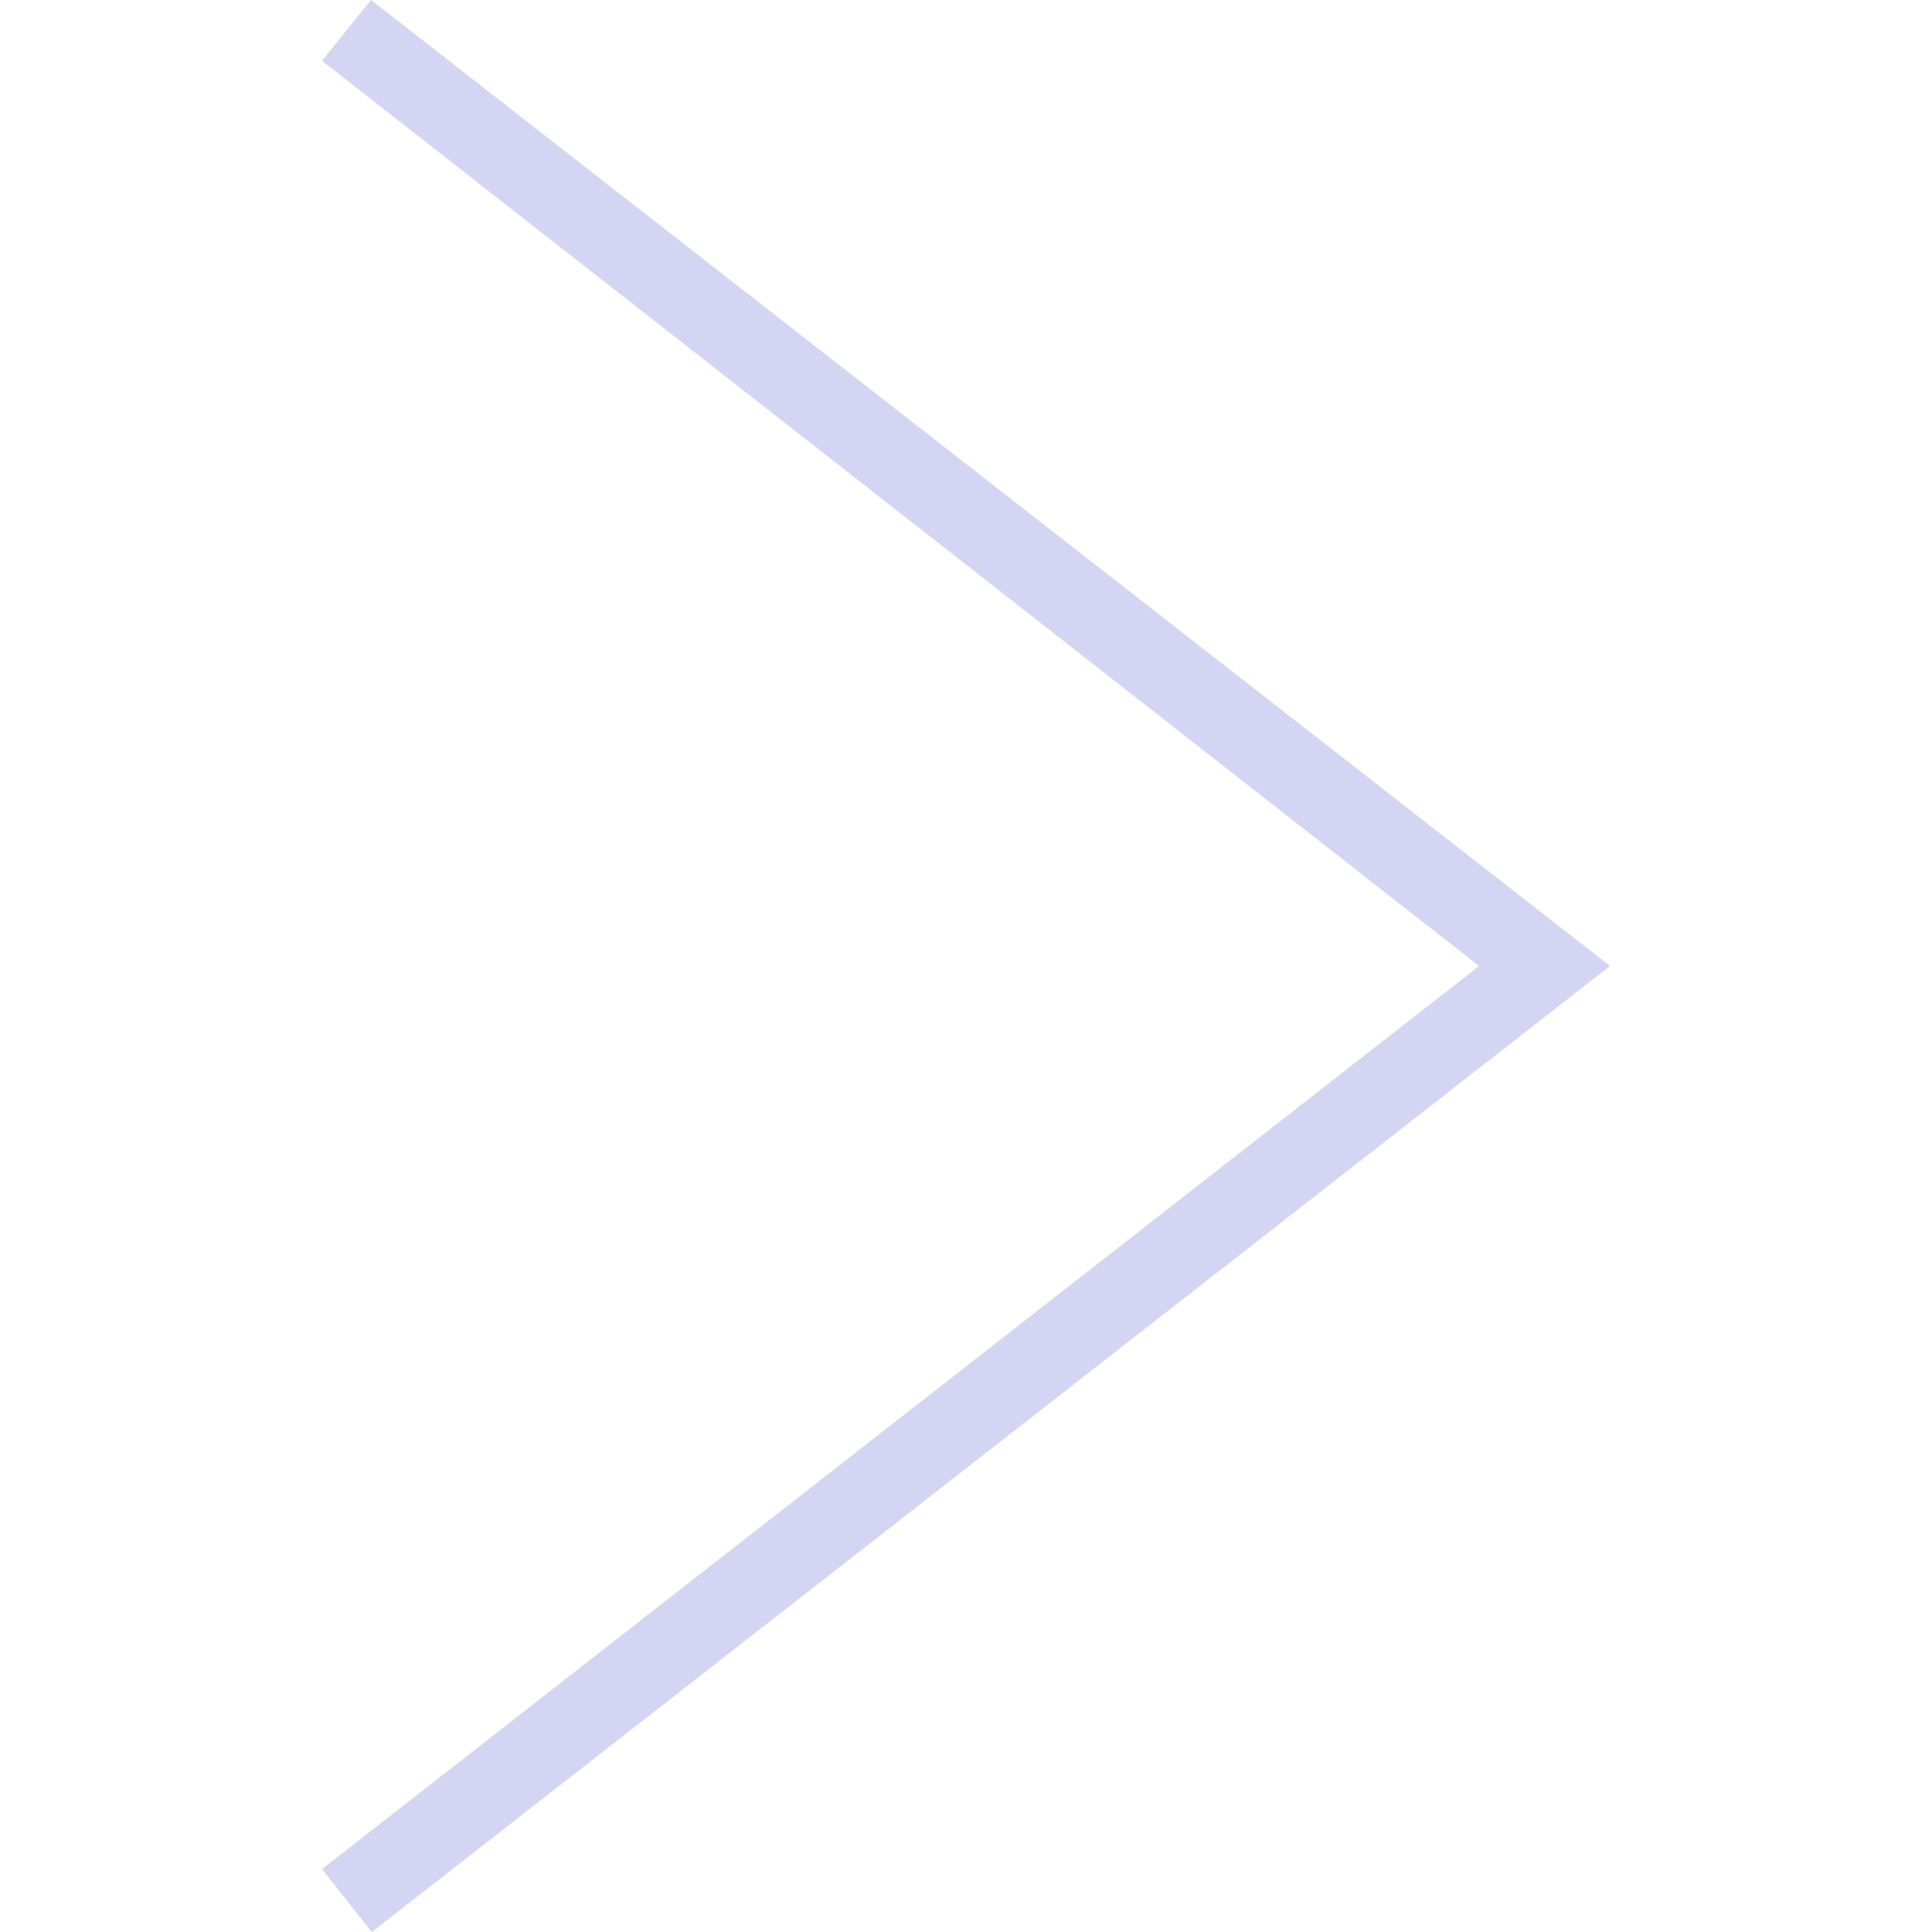
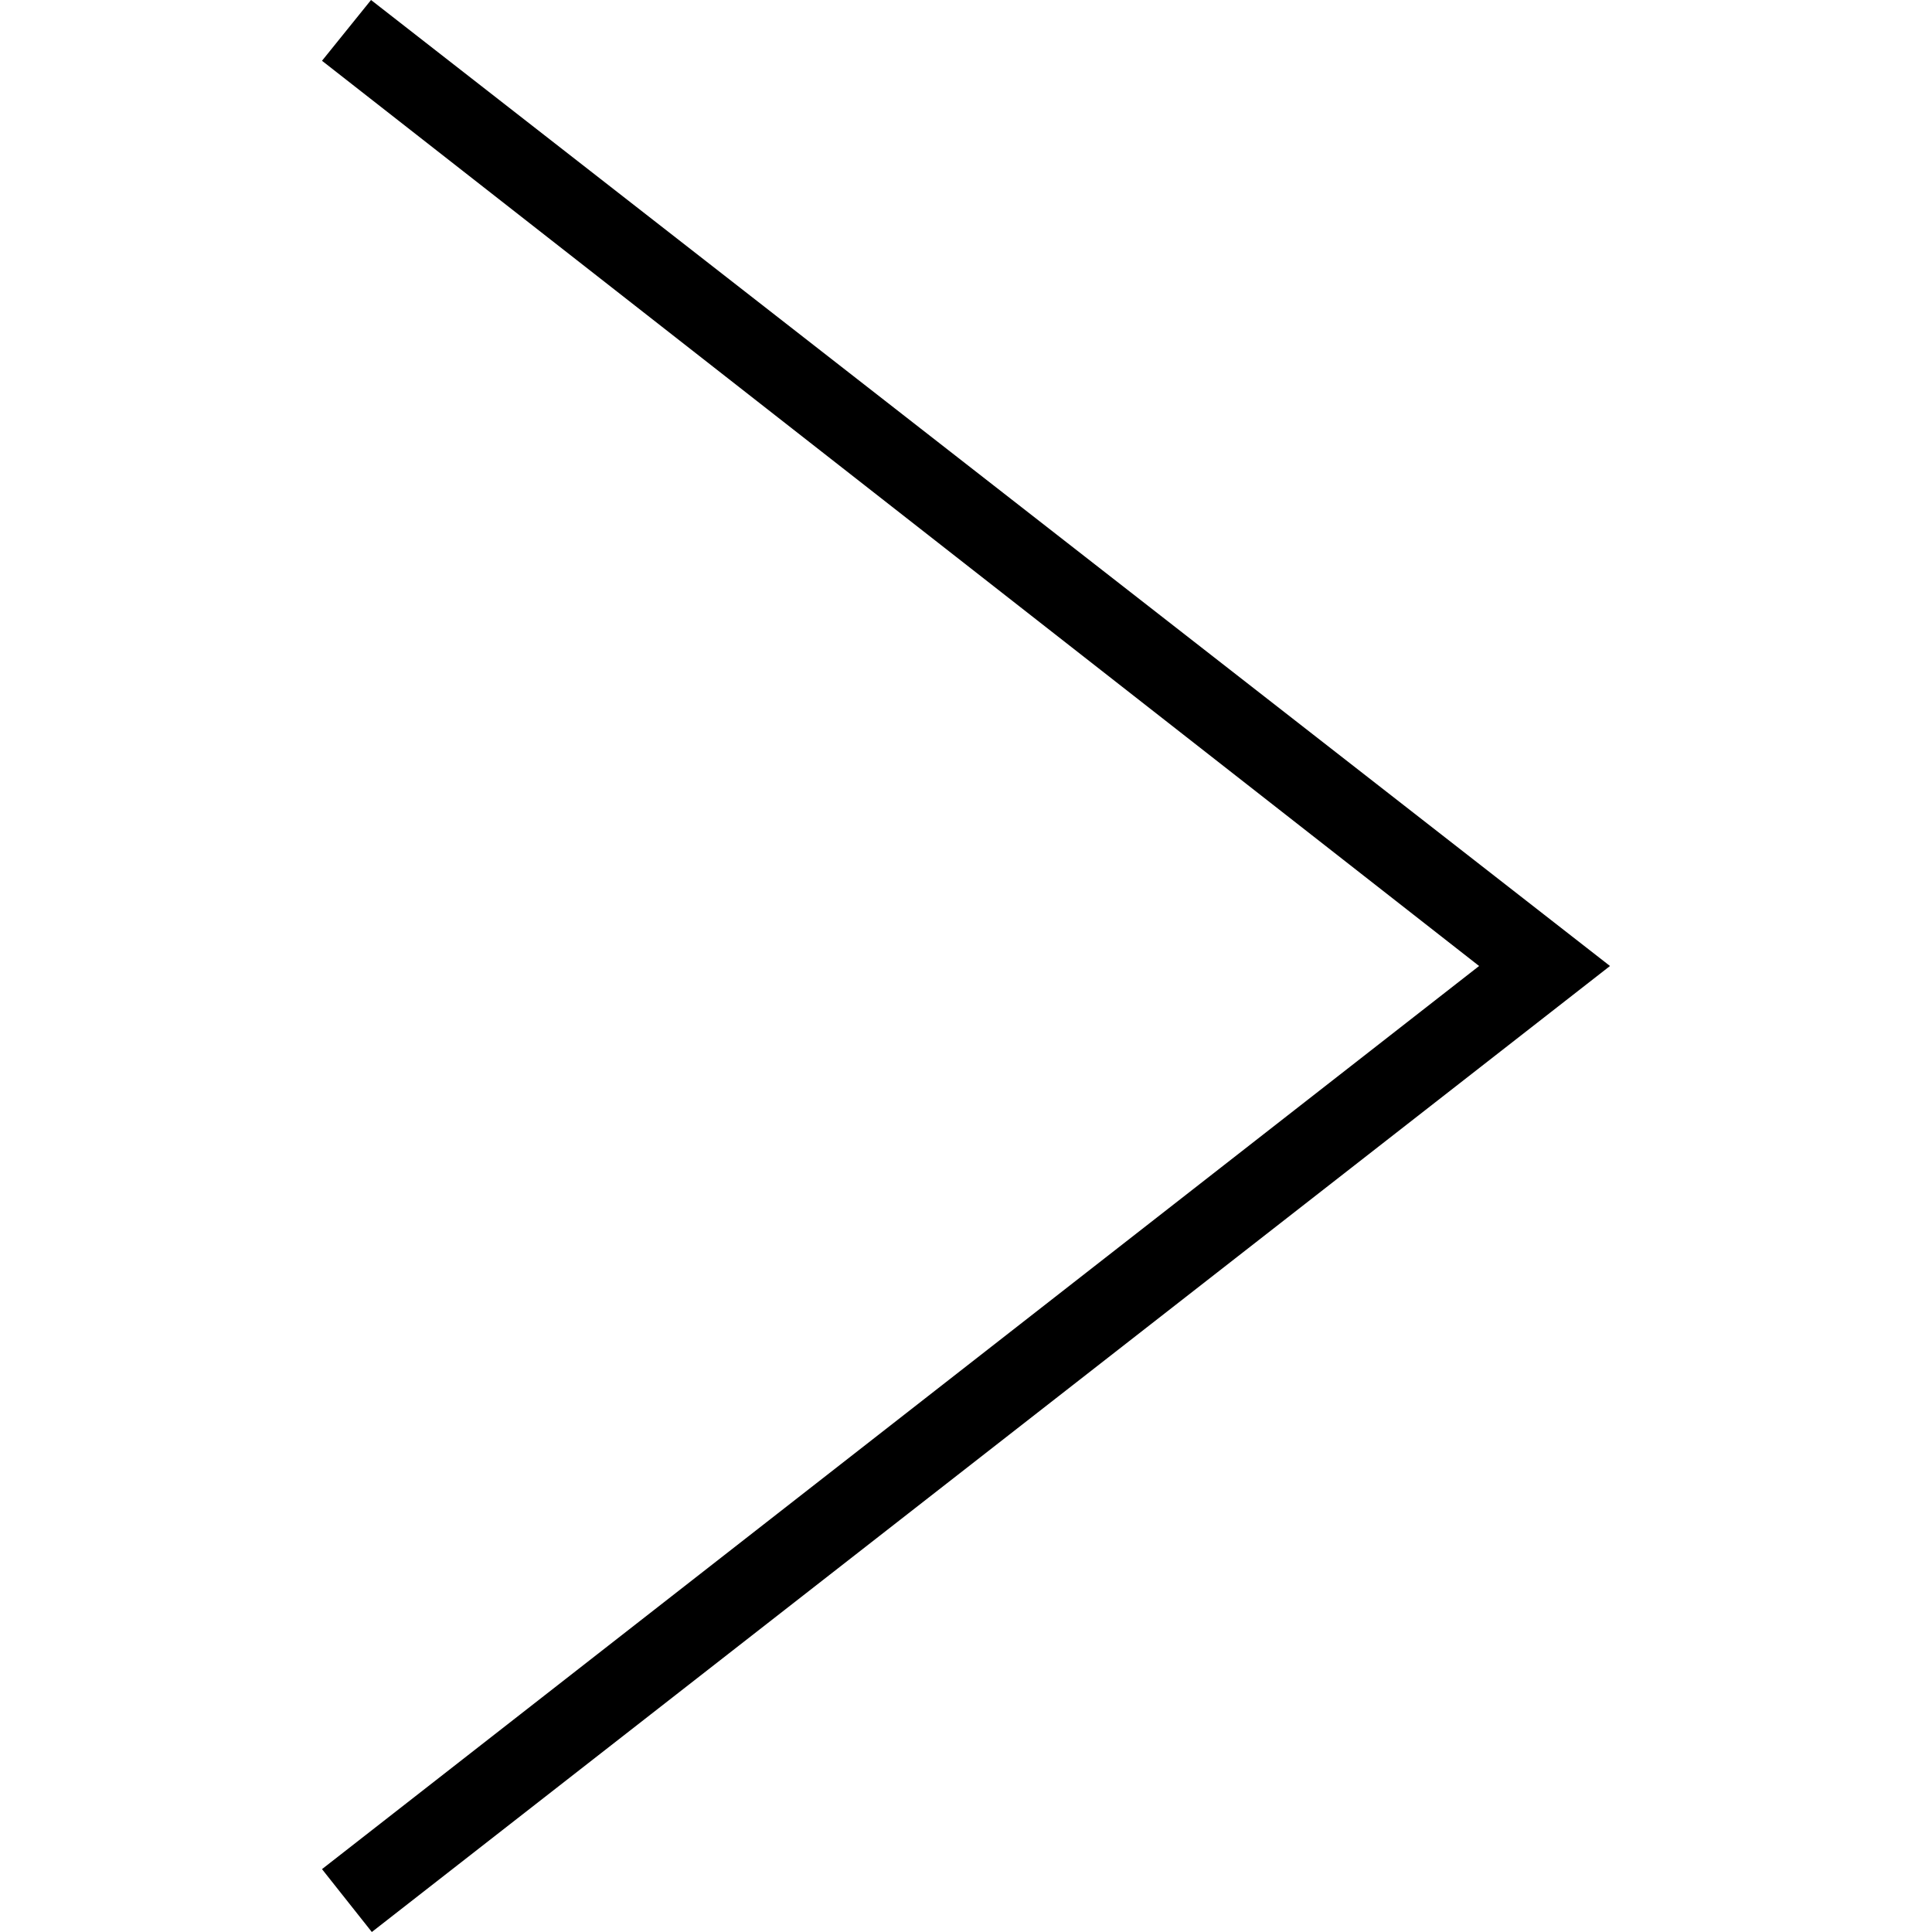
- <svg xmlns="http://www.w3.org/2000/svg" style="fill: rgb(212, 212, 243 )" width="24" height="24" fill-rule="evenodd" clip-rule="evenodd">
+ <svg xmlns="http://www.w3.org/2000/svg" style="fill: rgb(0, 0, 0)" width="24" height="24" fill-rule="evenodd" clip-rule="evenodd">
  <path d="M4 .755l14.374 11.245-14.374 11.219.619.781 15.381-12-15.391-12-.609.755z" />
</svg>
